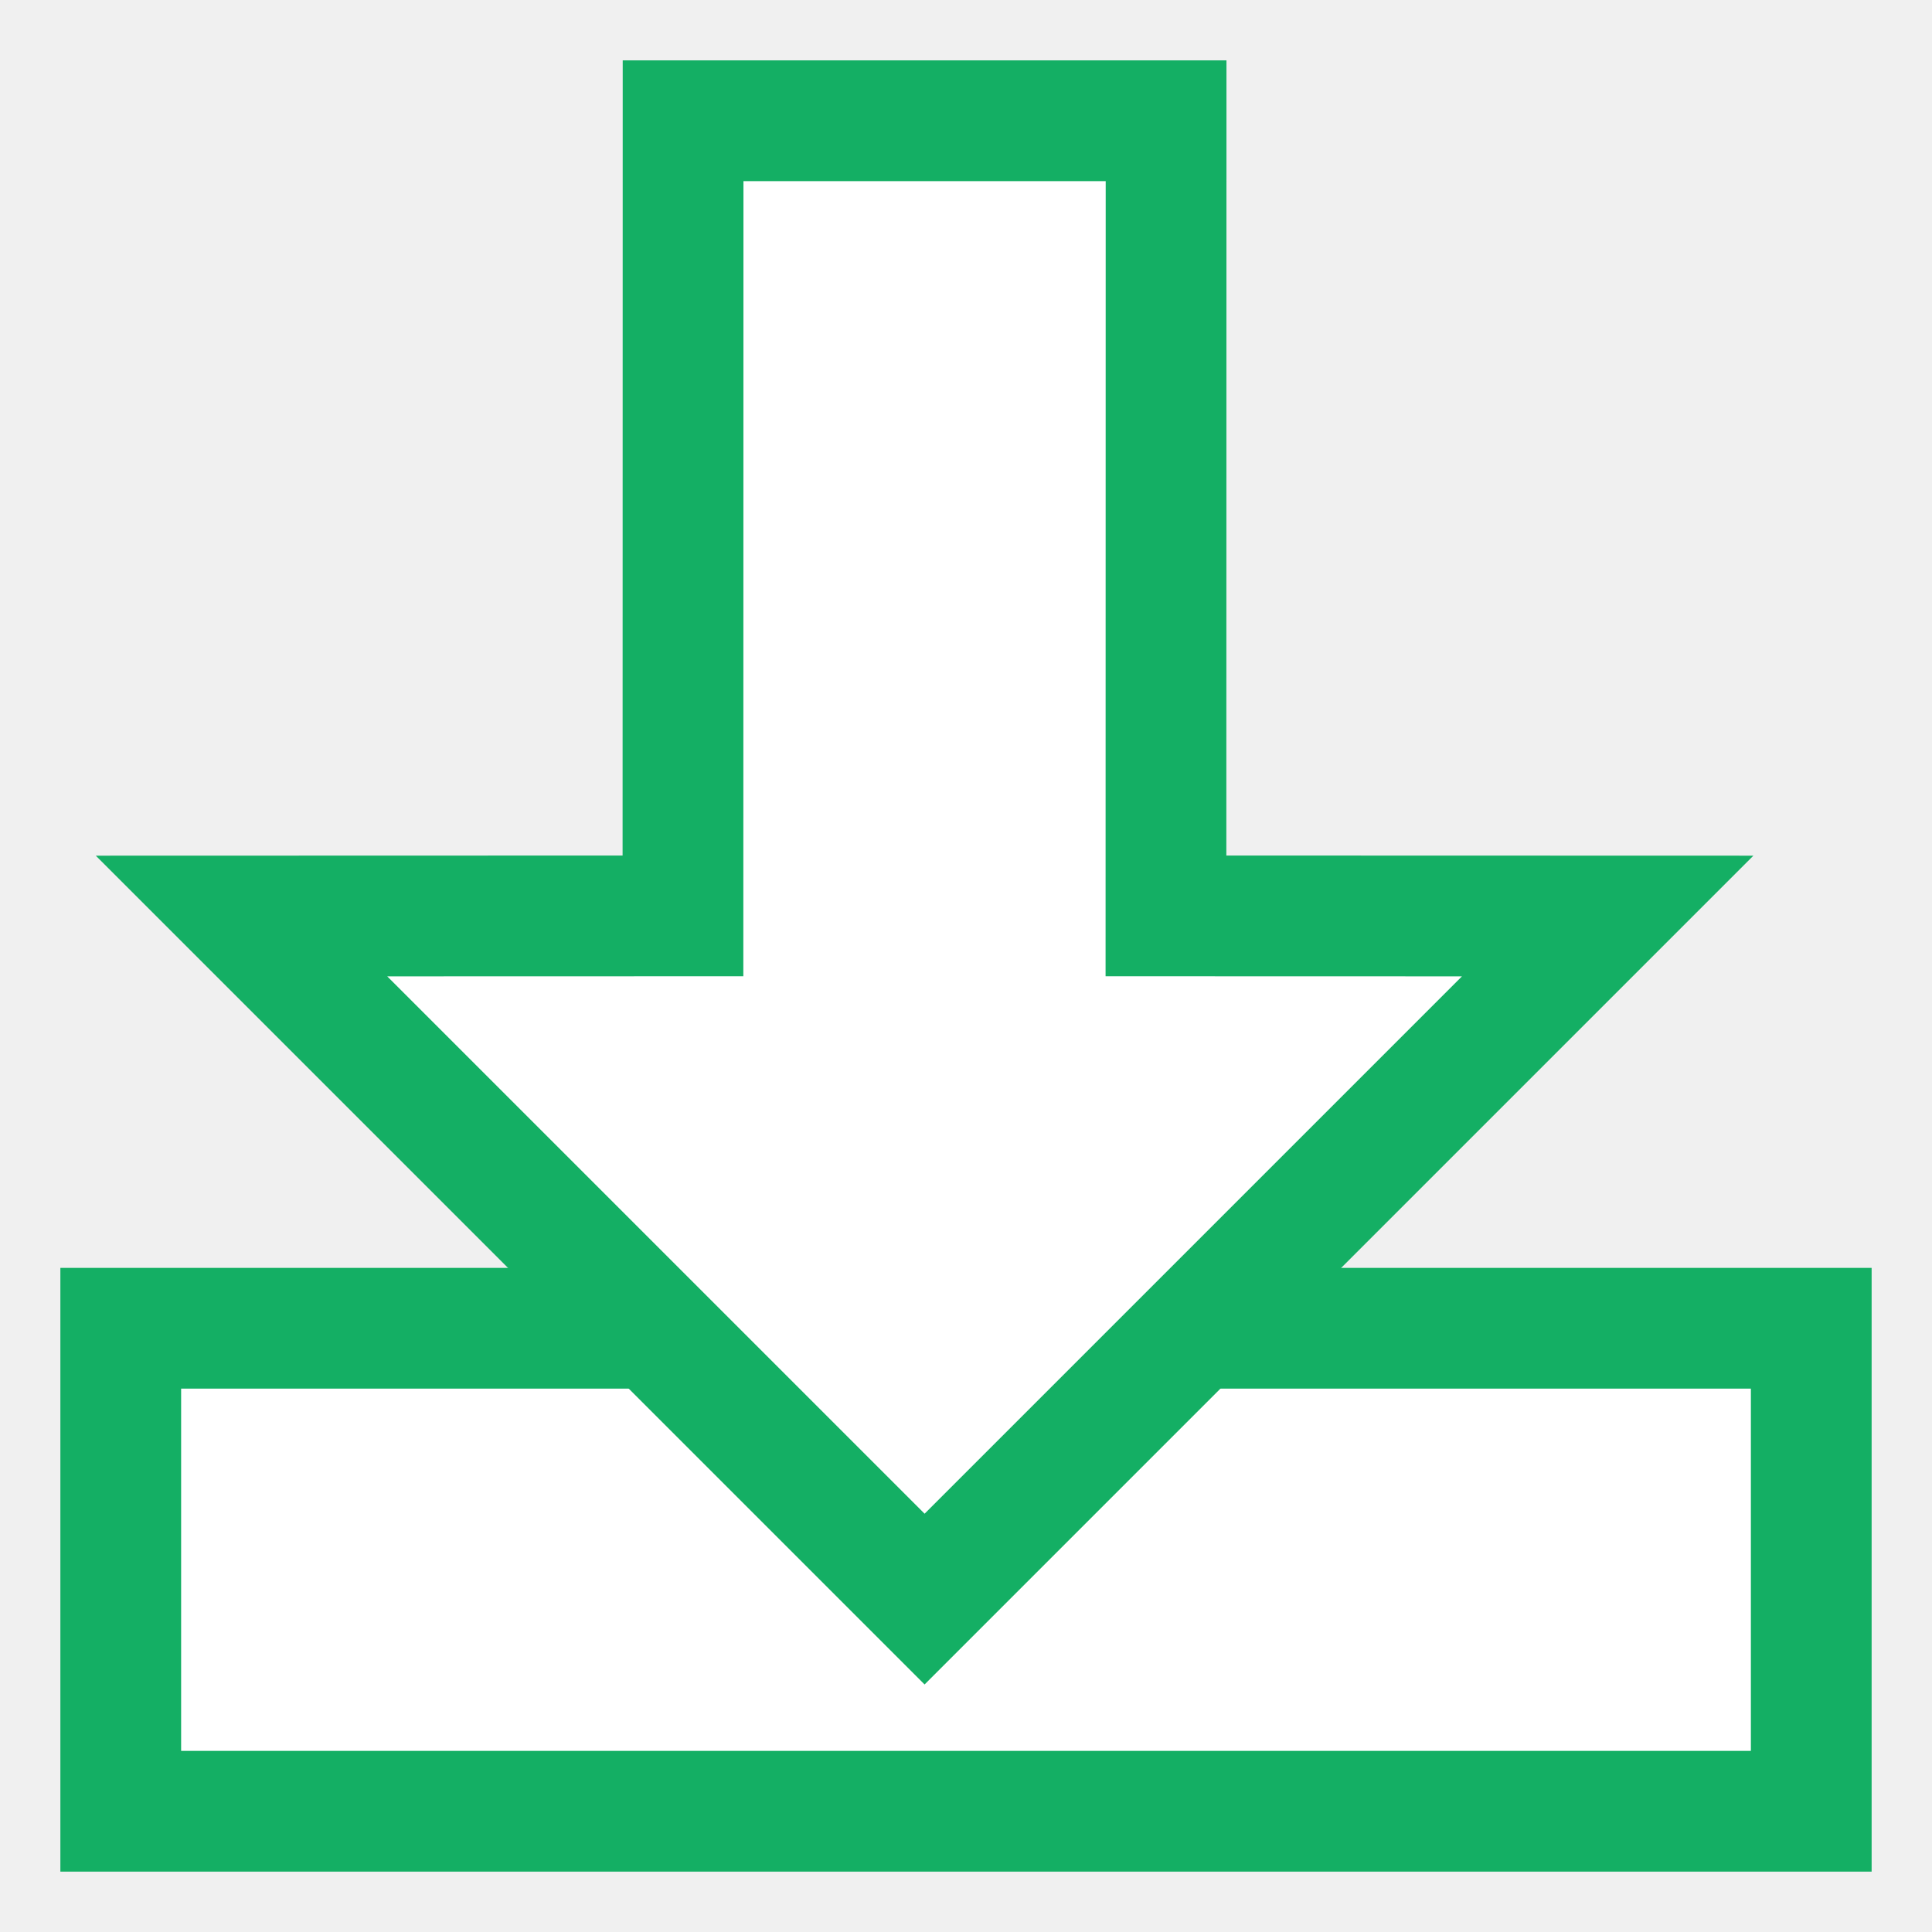
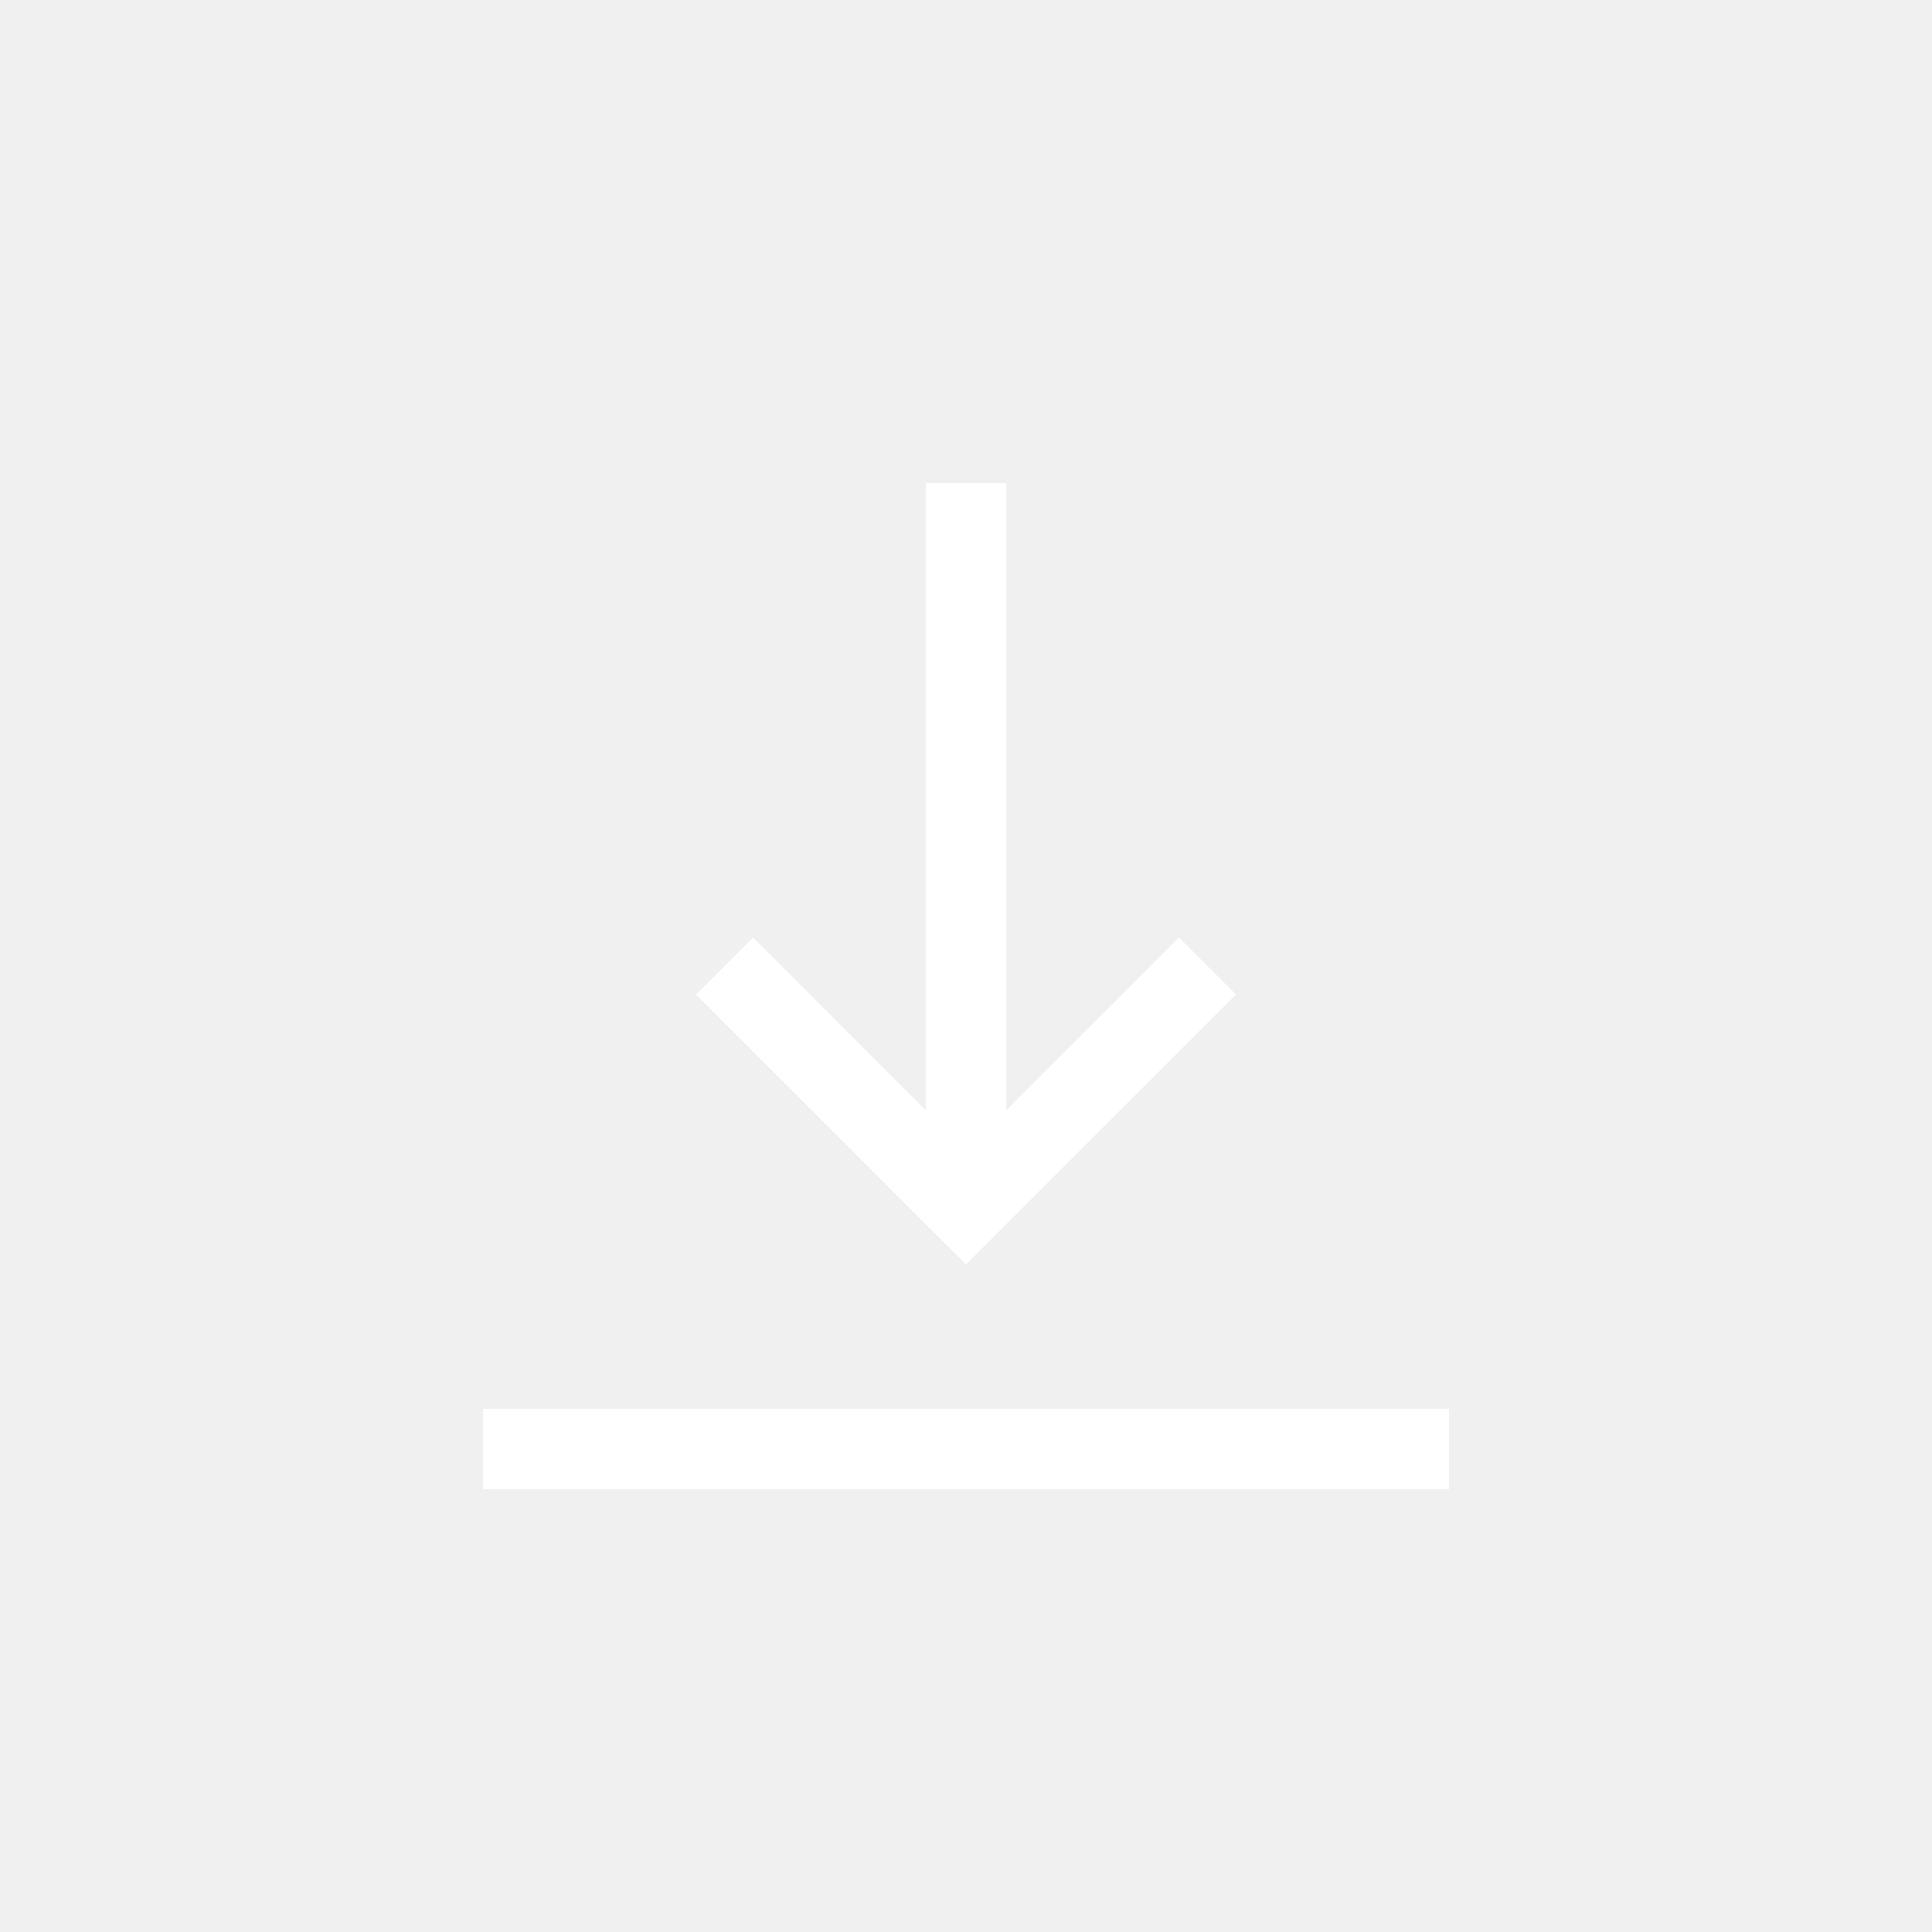
- <svg xmlns="http://www.w3.org/2000/svg" width="16px" height="16px" viewBox="0 0 16 16" version="1.1">
-   <g id="页面-1" stroke="none" stroke-width="1" fill="none" fill-rule="evenodd">
-     <g id="进入班级备份-14-资料包" transform="translate(-1460, -633)" fill="#FFFFFF" stroke="#14AF64">
-       <g id="编组-4备份" transform="translate(360, 611)">
-         <g id="编组-22备份" transform="translate(1078, 15)">
-           <g id="编组-7" transform="translate(22, 7)">
-             <g id="编组-5" transform="translate(1, 1)">
-               <rect id="矩形备份" x="0" y="10" width="14" height="4" />
-               <path d="M8.657,0 L8.656,6.585 L12.314,6.586 L6.657,12.243 L1,6.586 L4.656,6.585 L4.657,0 L8.657,0 Z" id="形状结合" />
-             </g>
-           </g>
-         </g>
-       </g>
-     </g>
-   </g>
+ <svg xmlns="http://www.w3.org/2000/svg" width="24" height="24" viewBox="0 0 24 24" fill="none">
+   <path fill-rule="evenodd" clip-rule="evenodd" d="M11.5 13.793V6H12.5V13.793L14.646 11.646L15.354 12.354L12 15.707L8.646 12.354L9.354 11.646L11.5 13.793ZM18 17.5V18.5H6V17.5H18Z" fill="white" />
</svg>
